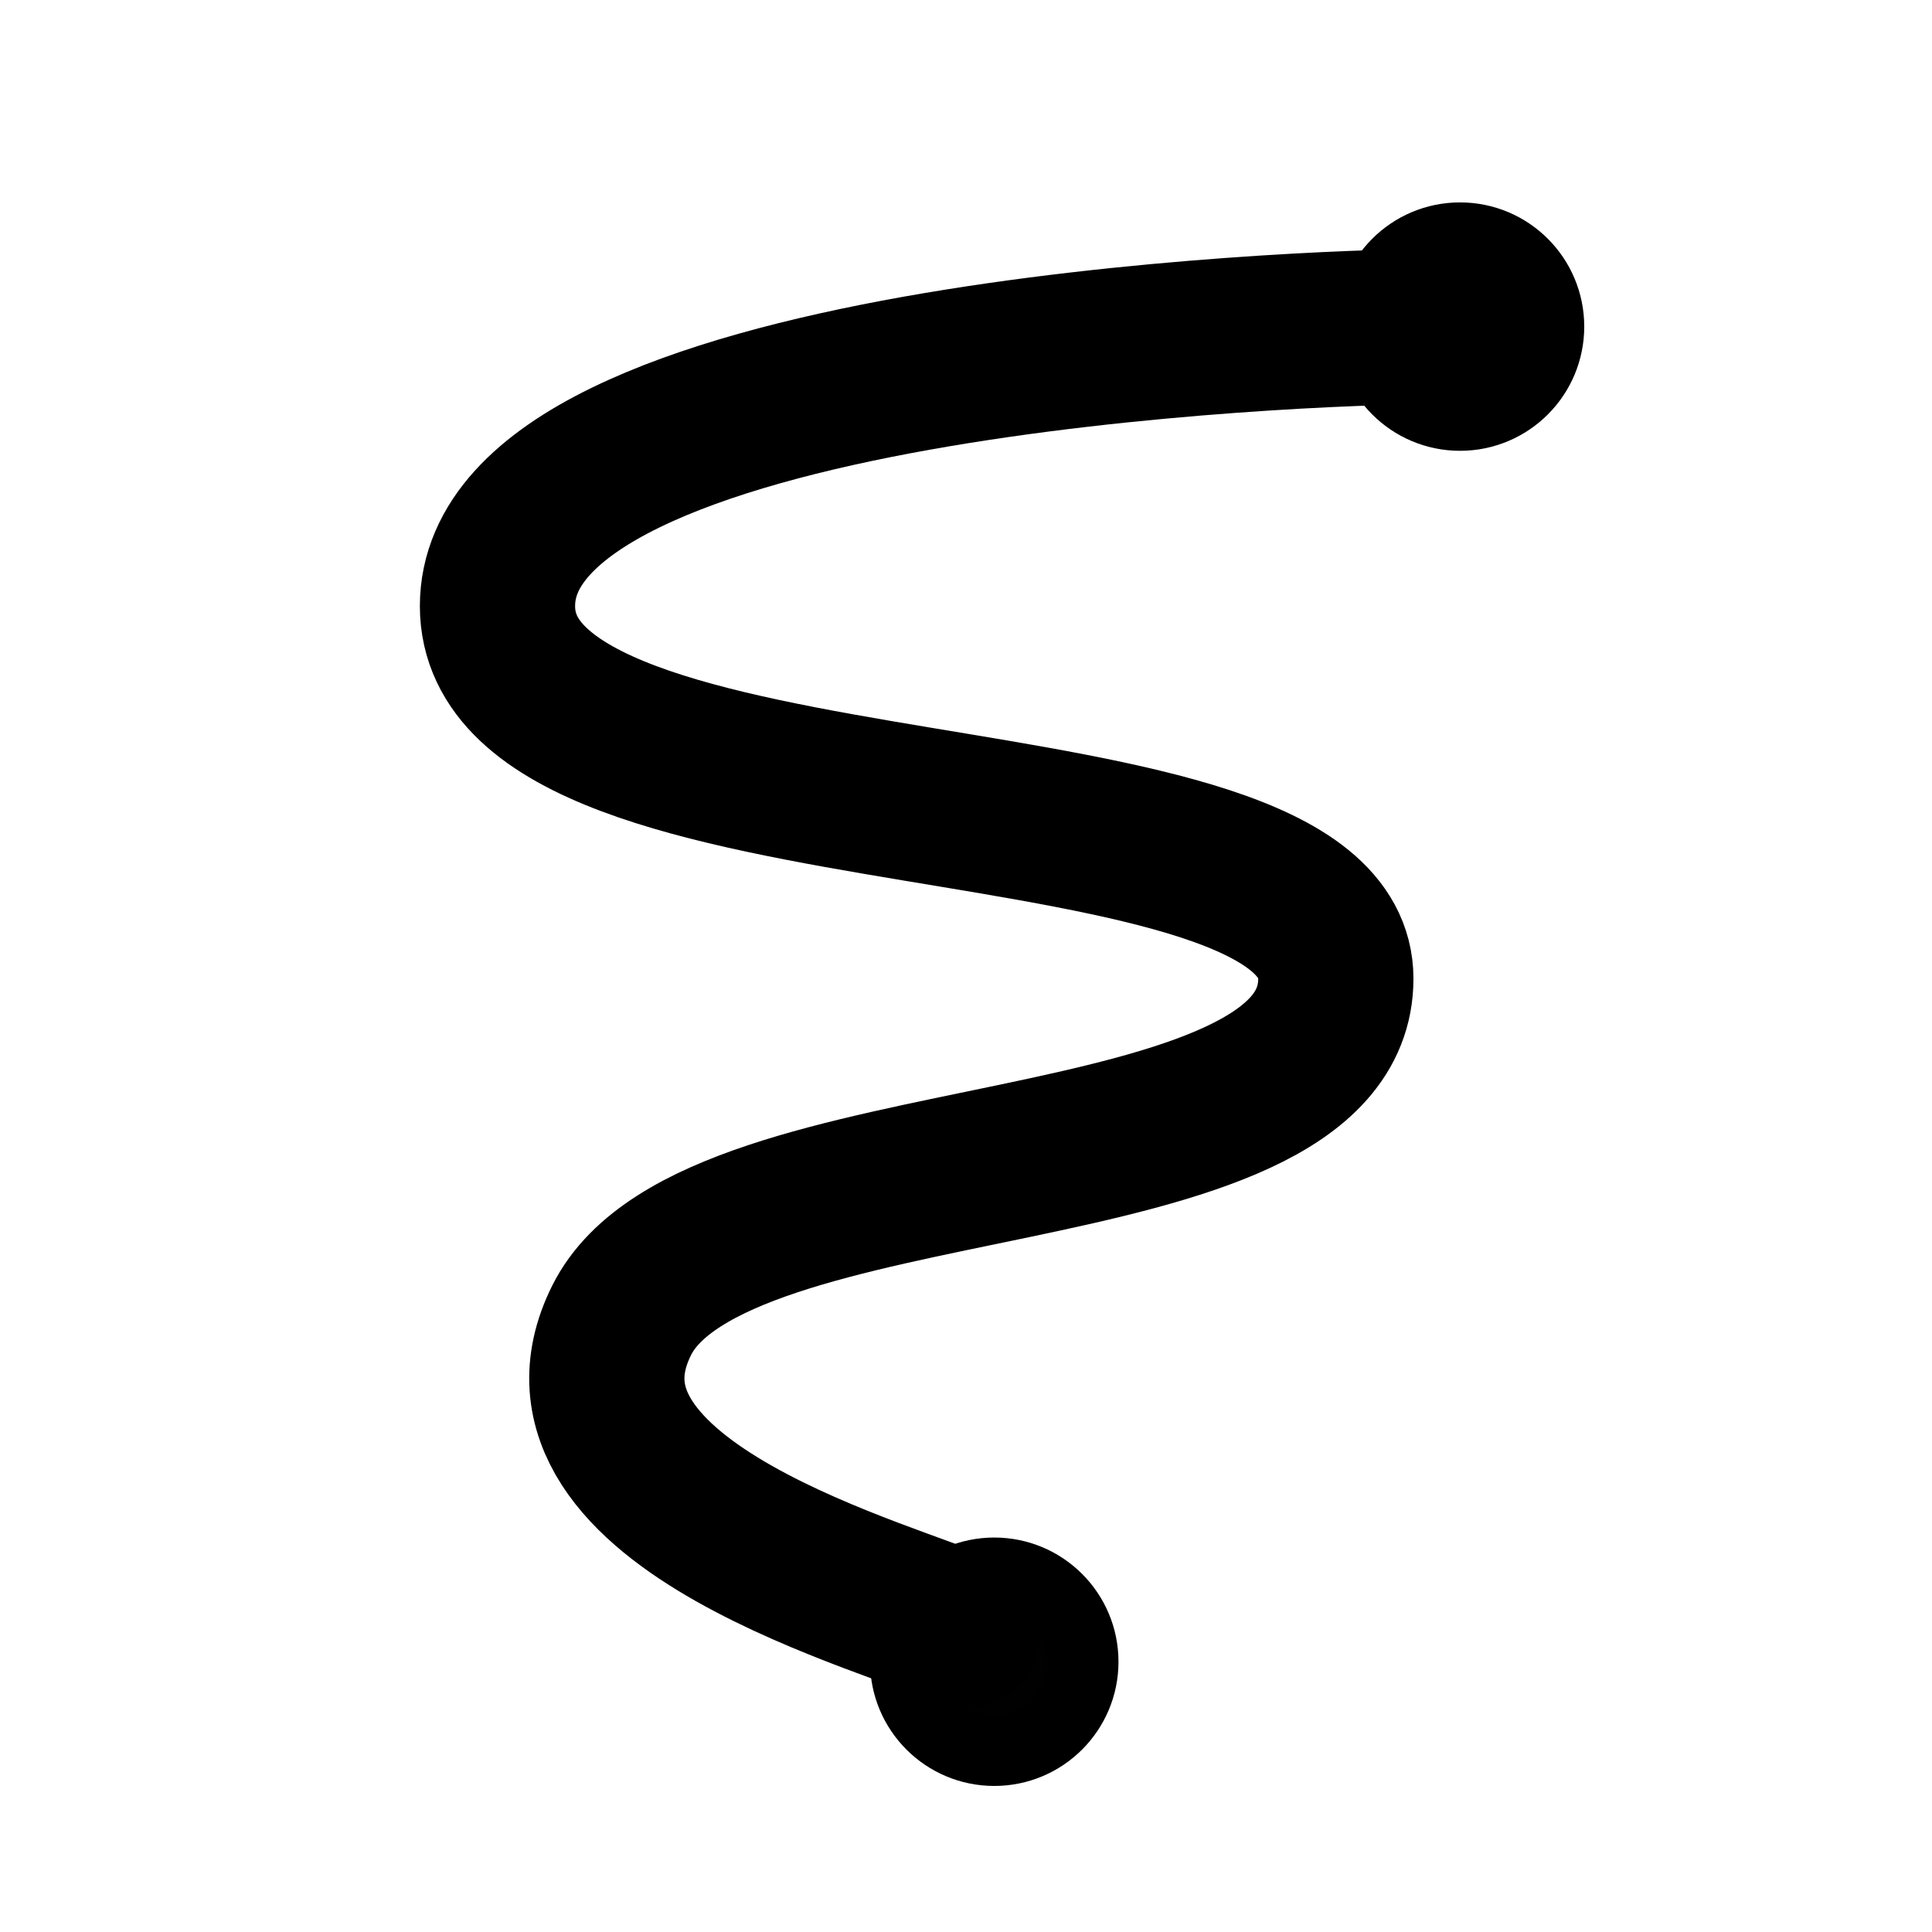
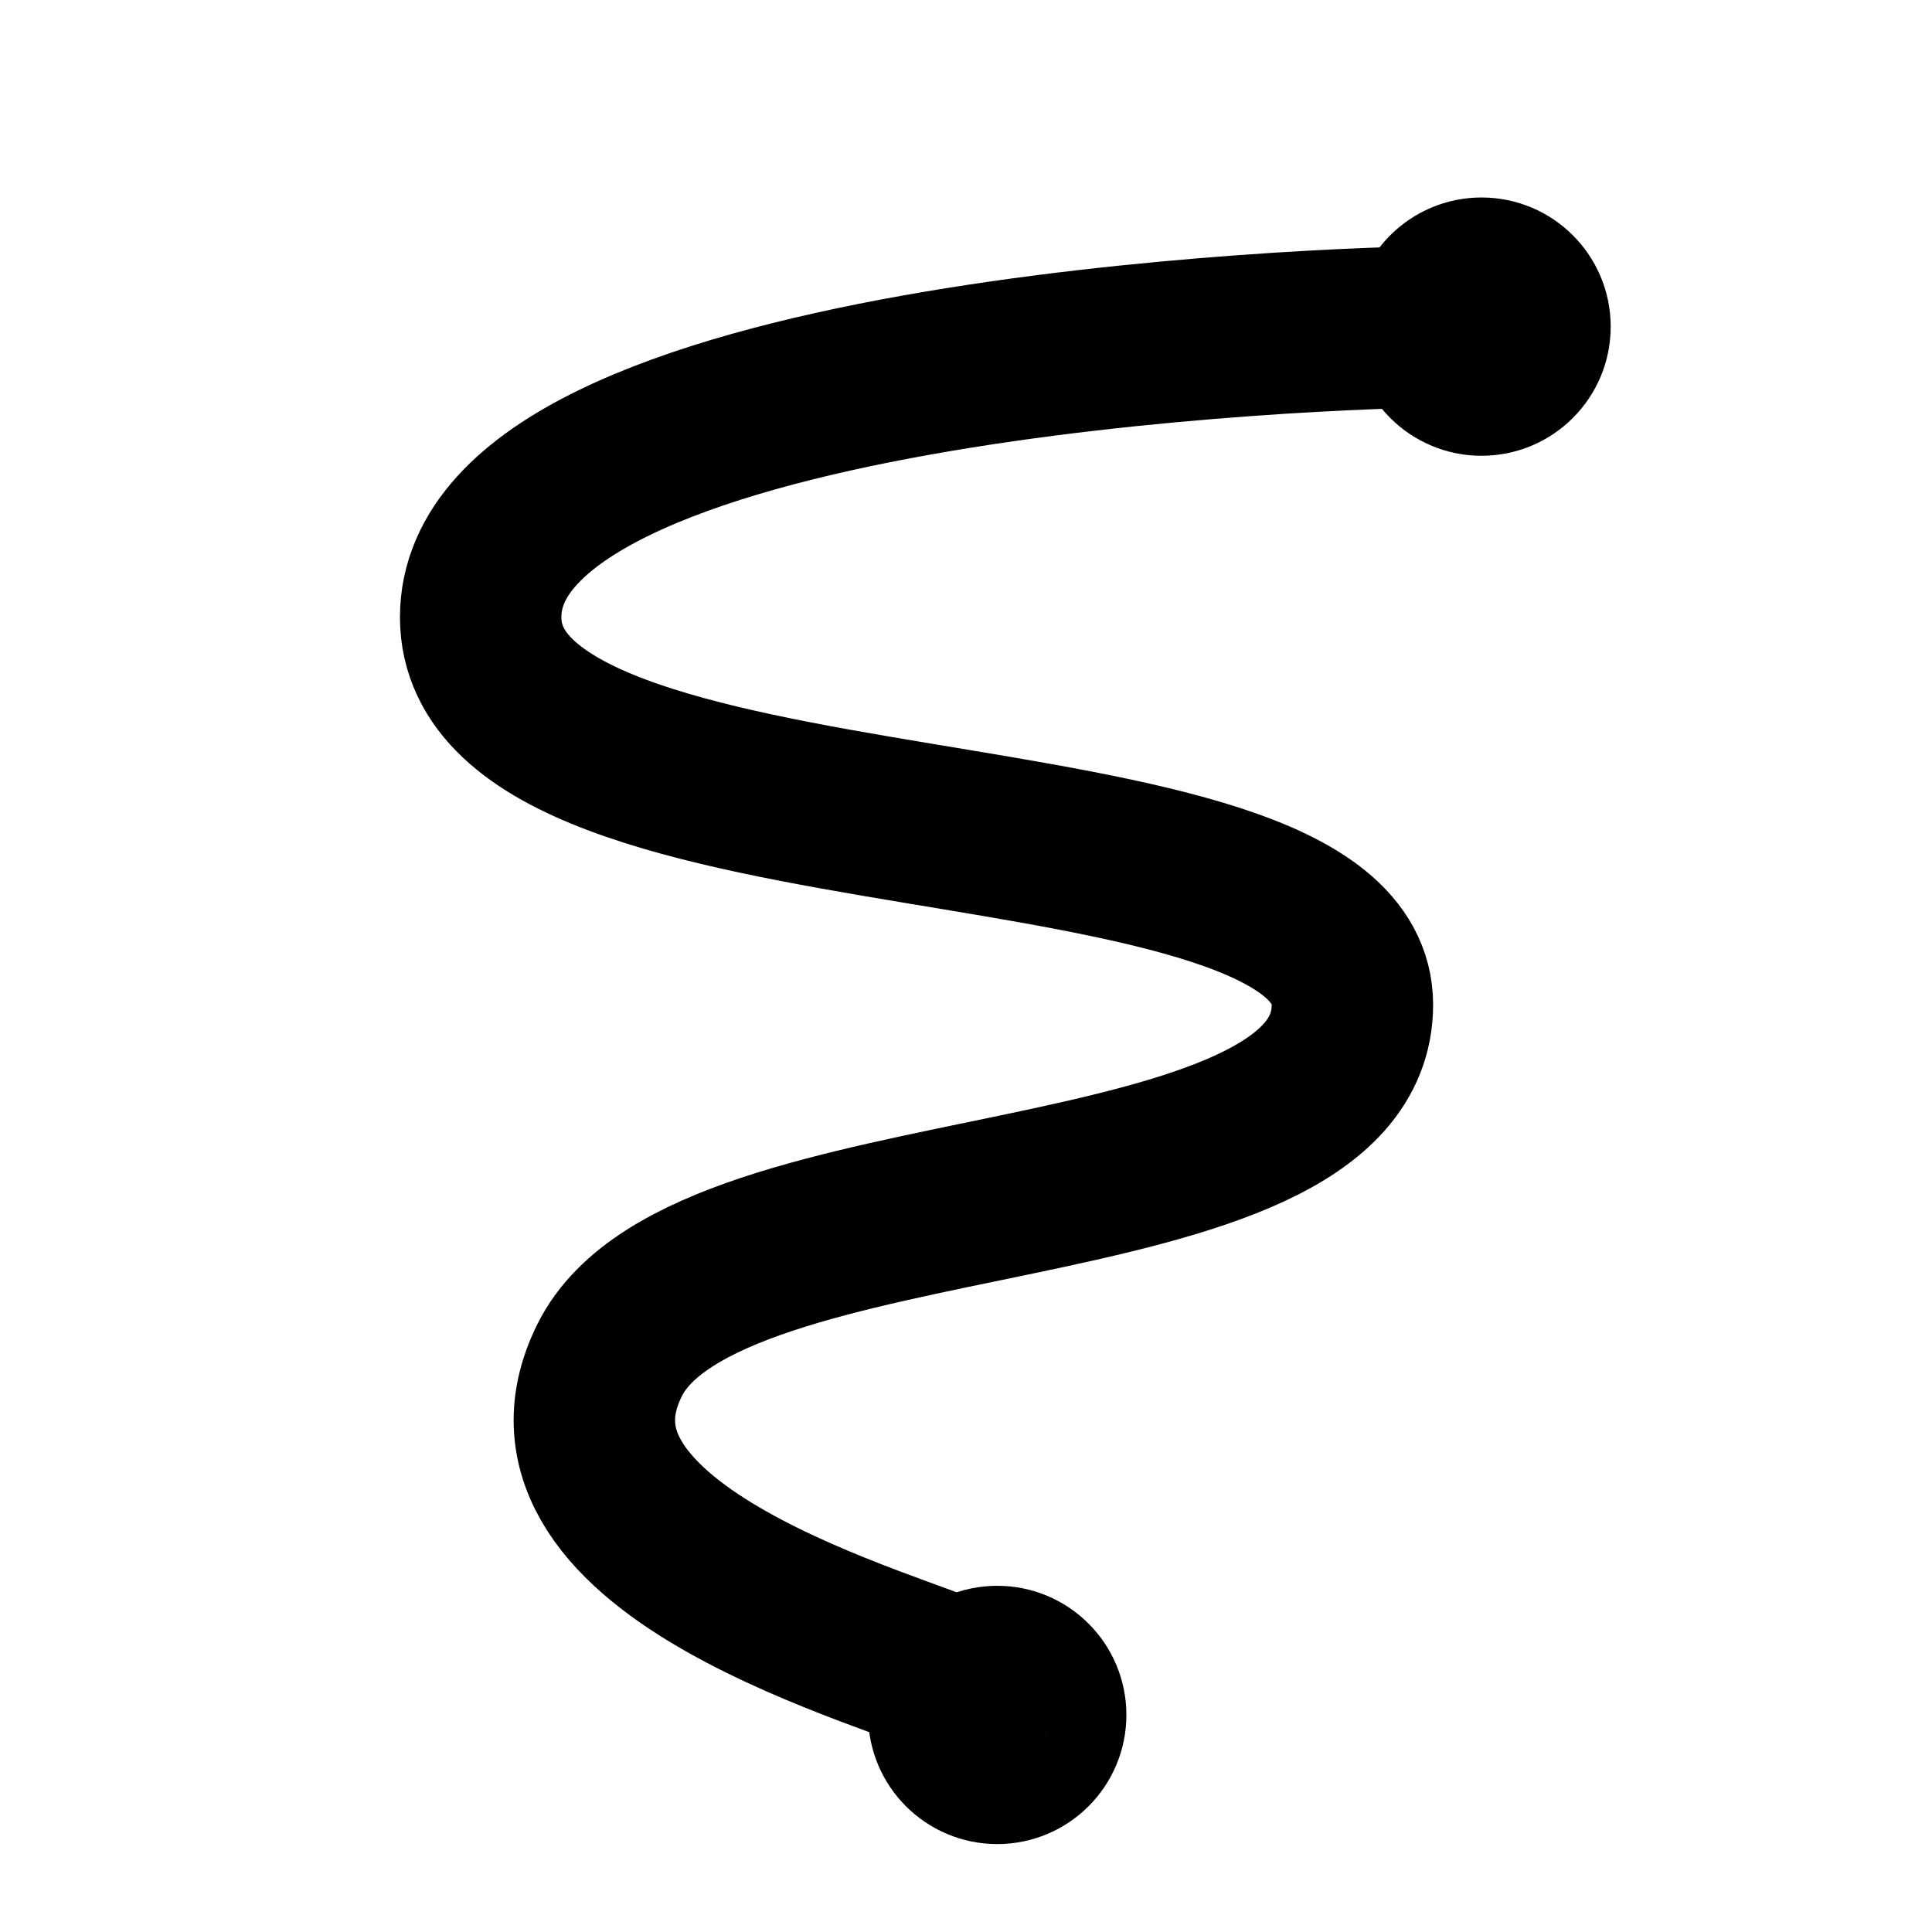
- <svg xmlns="http://www.w3.org/2000/svg" width="200" height="200" viewBox="0 0 52.917 52.917" version="1.1" id="svg8">
+ <svg xmlns="http://www.w3.org/2000/svg" width="200" height="200" viewBox="0 0 200 200" version="1.1" id="svg8">
  <defs id="defs2" />
  <g id="layer1" transform="translate(0,-244.0833)">
    <path style="display:none;fill:#000000;fill-opacity:0.999;stroke:none;stroke-width:0.22;stroke-linecap:butt;stroke-linejoin:round;stroke-miterlimit:4;stroke-dasharray:none;stroke-opacity:1" d="M 16.777,287 C 12.624,287 12.333,278.675 2.429,262.065 10.963,272.88 22.591,272.88 31.059,262.177 21.182,278.714 20.93,287 16.777,287 Z" id="path815" />
    <circle style="display:none;opacity:1;fill:#010101;fill-opacity:1;fill-rule:nonzero;stroke:#000000;stroke-width:1.62;stroke-linecap:round;stroke-linejoin:round;stroke-miterlimit:4;stroke-dasharray:none;stroke-dashoffset:0;stroke-opacity:1;paint-order:normal" id="path817" cx="16.777" cy="253.777" r="15.801" />
-     <circle style="display:inline;opacity:1;fill:#010101;fill-opacity:1;fill-rule:nonzero;stroke:#000000;stroke-width:2.268;stroke-linecap:round;stroke-linejoin:round;stroke-miterlimit:4;stroke-dasharray:none;stroke-dashoffset:0;stroke-opacity:1;paint-order:normal" id="path861" cx="39.99" cy="253.029" r="2.268" />
-     <circle style="display:inline;opacity:1;fill:#010101;fill-opacity:1;fill-rule:nonzero;stroke:#000000;stroke-width:1.944;stroke-linecap:round;stroke-linejoin:round;stroke-miterlimit:4;stroke-dasharray:none;stroke-dashoffset:0;stroke-opacity:1;paint-order:normal" id="path863" cx="27.233" cy="289.598" r="2.43" />
-     <path style="display:inline;fill:none;stroke:#000000;stroke-width:4.252;stroke-linecap:round;stroke-linejoin:miter;stroke-miterlimit:4;stroke-dasharray:none;stroke-opacity:1" d="m 26.383,288.748 c -1.701,-0.85 -11.906,-3.402 -9.355,-8.504 2.551,-5.103 19.56,-3.402 19.56,-9.355 0,-5.953 -22.962,-3.402 -22.962,-10.205 0,-6.804 22.112,-7.654 25.513,-7.654" id="path865" />
+     <circle style="display:inline;opacity:1;fill:#010101;fill-opacity:1;fill-rule:nonzero;stroke:#000000;stroke-width:8.913;stroke-linecap:round;stroke-linejoin:round;stroke-miterlimit:4;stroke-dasharray:none;stroke-dashoffset:0;stroke-opacity:1;paint-order:normal" id="path861" cx="153.369" cy="277.896" r="8.913" />
+     <circle style="display:inline;opacity:1;fill:#010101;fill-opacity:1;fill-rule:nonzero;stroke:#000000;stroke-width:7.639;stroke-linecap:round;stroke-linejoin:round;stroke-miterlimit:4;stroke-dasharray:none;stroke-dashoffset:0;stroke-opacity:1;paint-order:normal" id="path863" cx="103.235" cy="421.613" r="9.549" />
+     <path style="display:inline;fill:none;stroke:#000000;stroke-width:16.711;stroke-linecap:round;stroke-linejoin:miter;stroke-miterlimit:4;stroke-dasharray:none;stroke-opacity:1" d="M 99.893,418.271 C 93.208,414.929 53.101,404.902 63.128,384.848 73.155,364.795 140,371.479 140,348.083 c 0,-23.396 -90.241,-13.369 -90.241,-40.107 0,-26.738 86.899,-30.08 100.268,-30.08" id="path865" />
  </g>
</svg>
